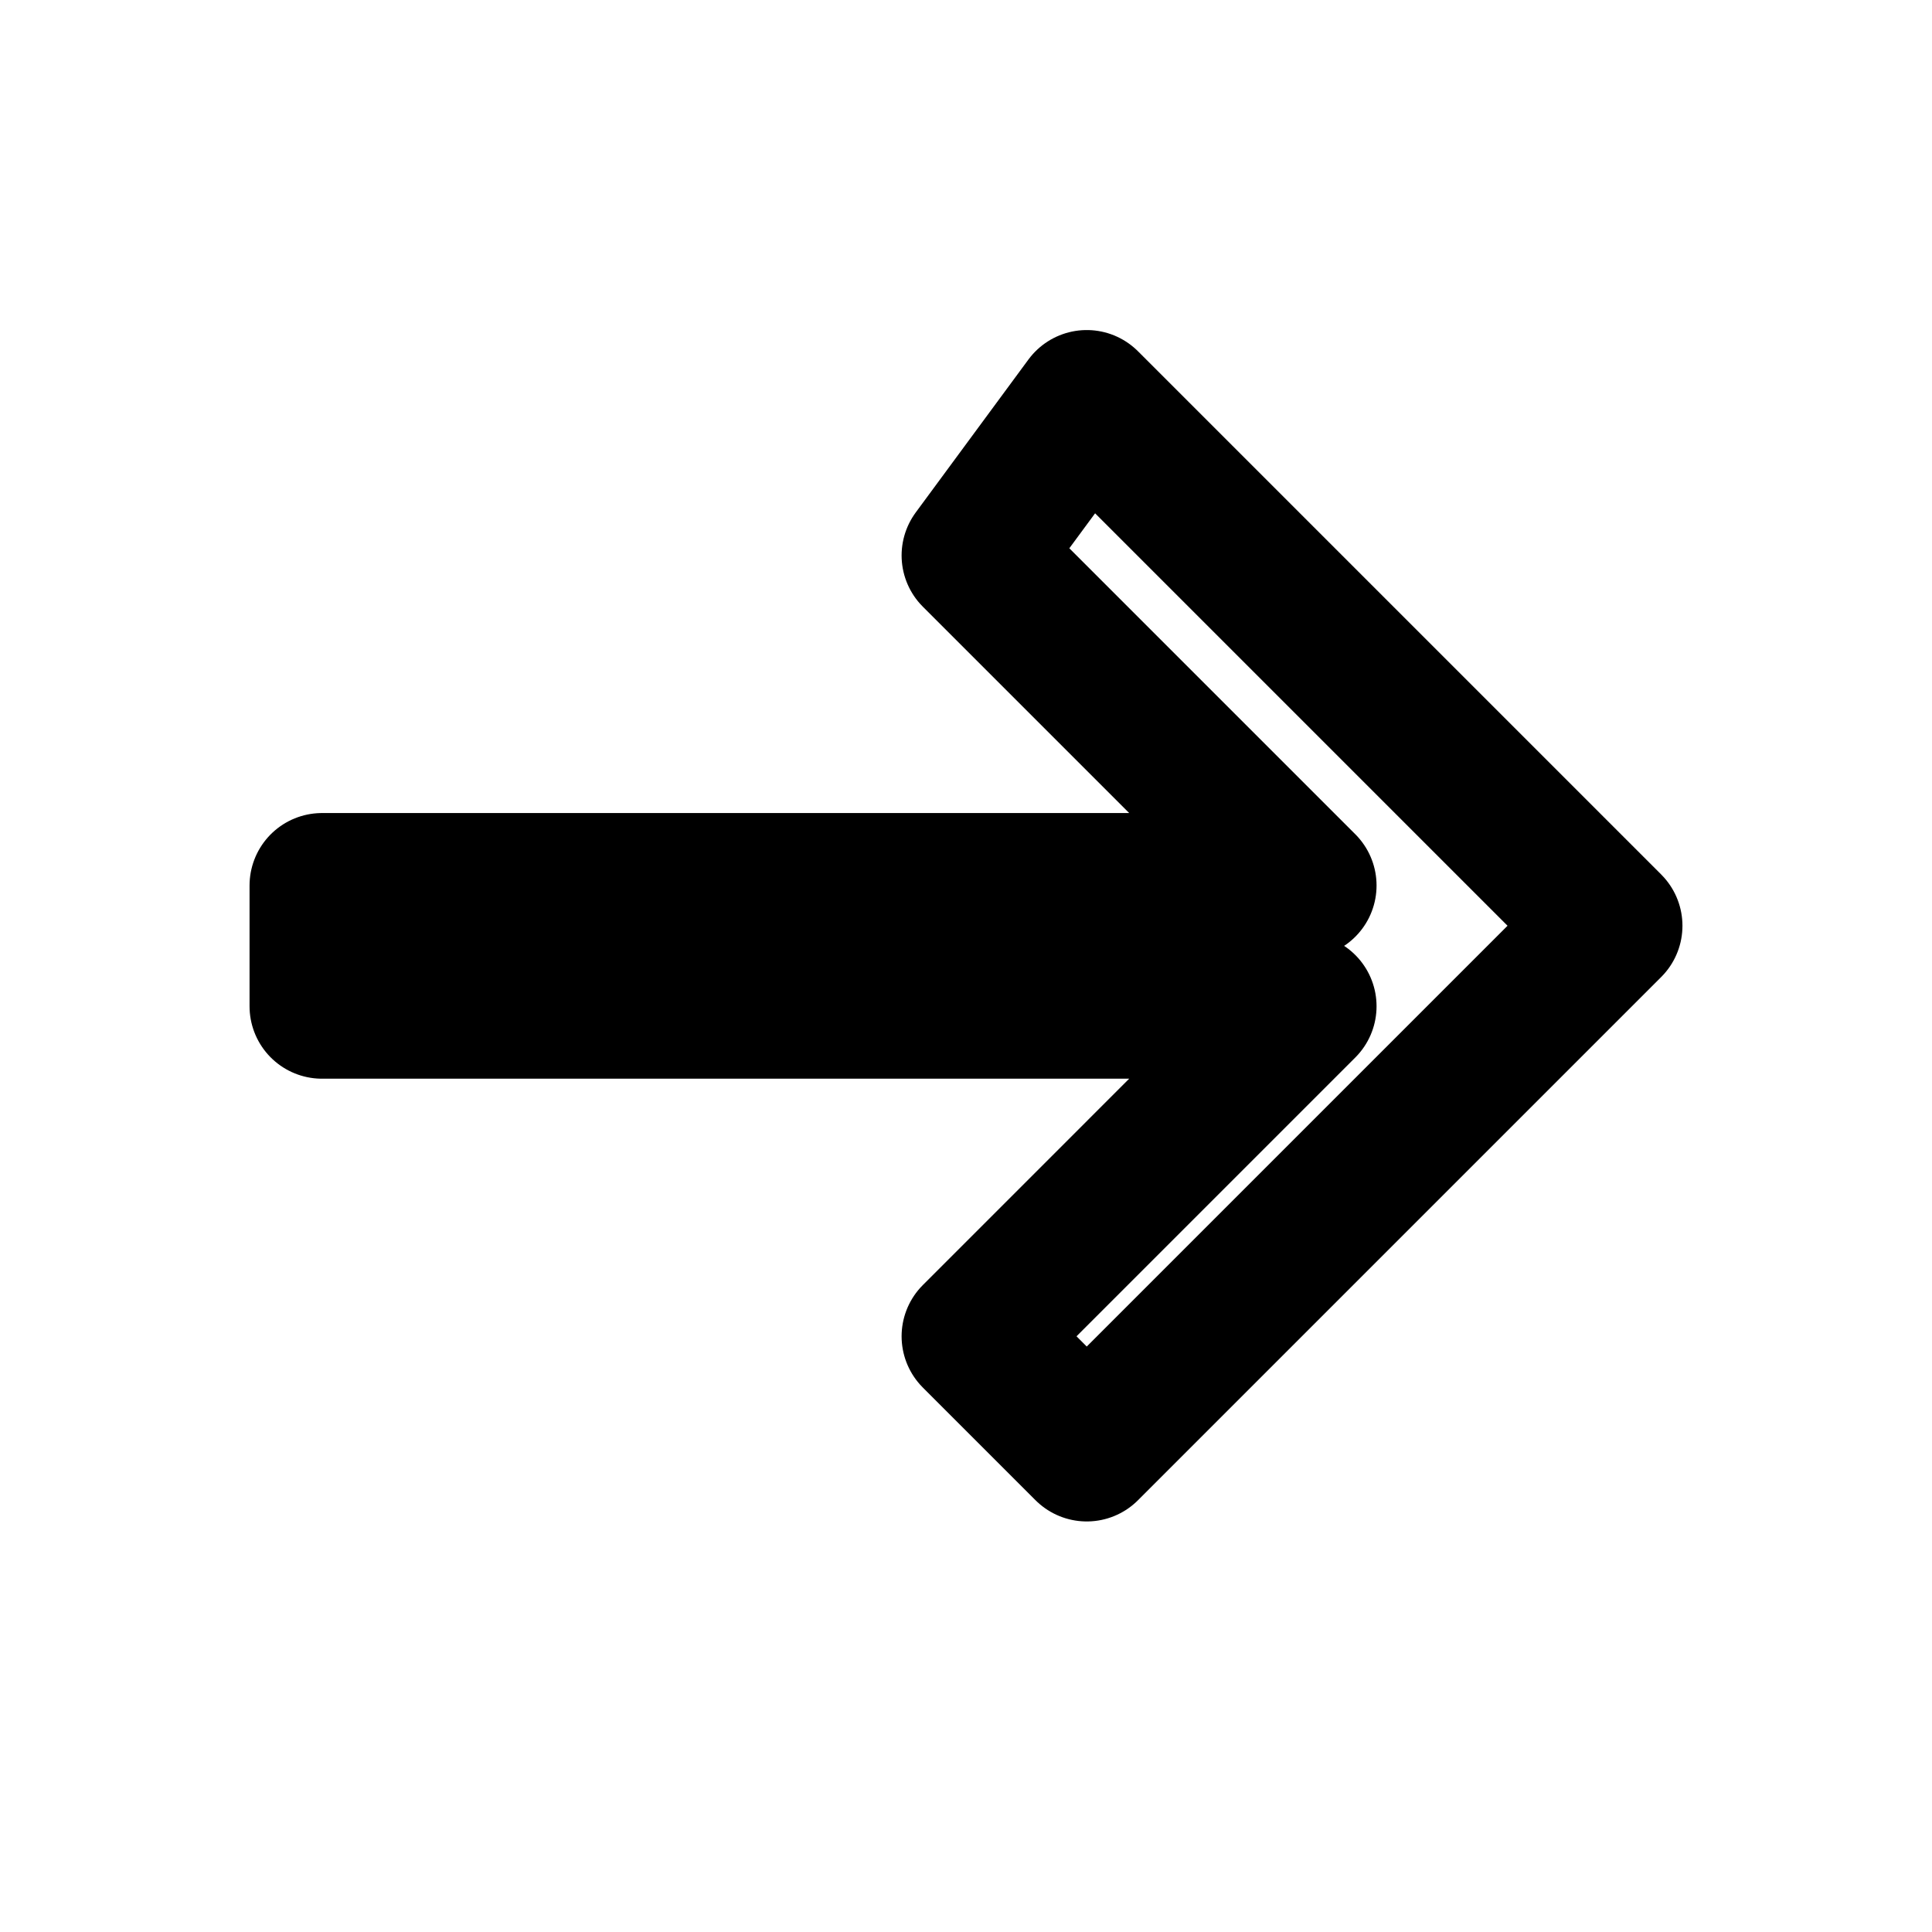
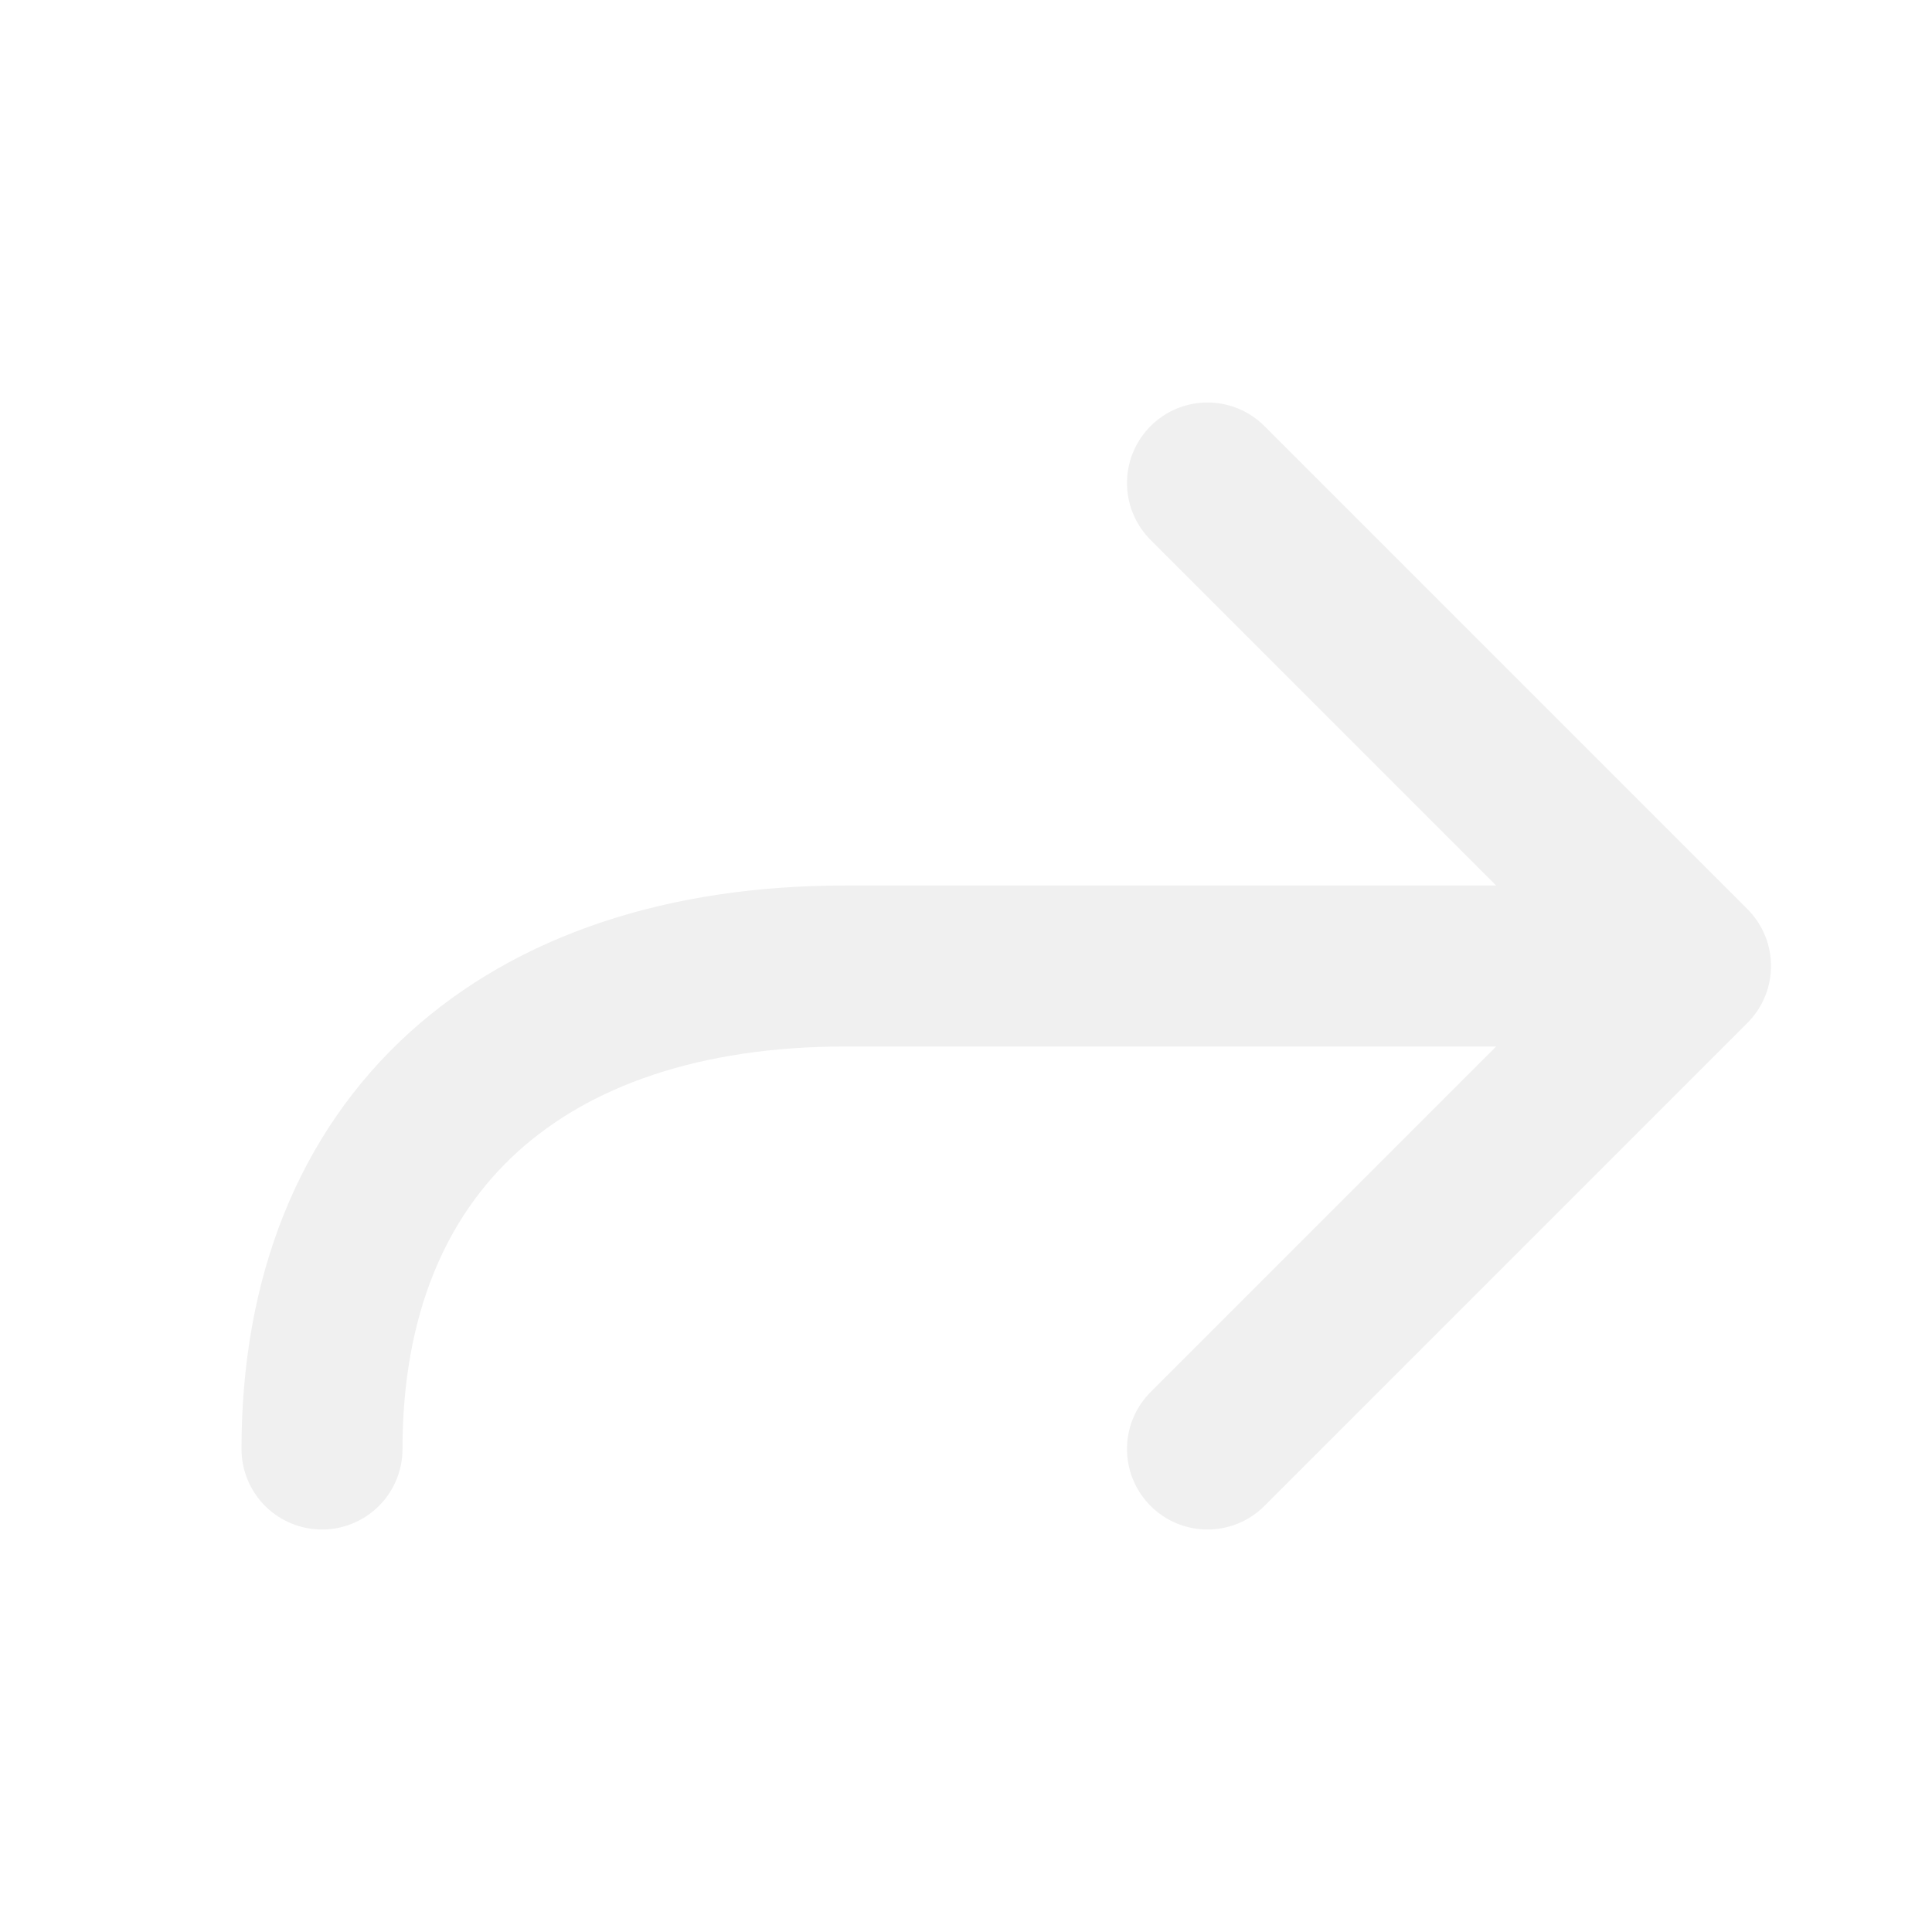
- <svg xmlns="http://www.w3.org/2000/svg" viewBox="0 0 24 24" fill="none" stroke="currentColor" stroke-width="1.8" stroke-linecap="round" stroke-linejoin="round">
-   <path d="M4 11h12.2l-4.1-4.1L13.5 5 20 11.5 13.5 18l-1.4-1.4 4.1-4.1H4v-1z" />
+ <svg xmlns="http://www.w3.org/2000/svg" viewBox="0 0 24 24" aria-hidden="true">
+   <path d="m15 6 6 6-6 6" fill="none" stroke="#f0f0f0" stroke-width="2" stroke-linecap="round" stroke-linejoin="round" />
+   <path d="M20 12h-9.5C6.5 12 4 14.2 4 18" fill="none" stroke="#f0f0f0" stroke-width="2" stroke-linecap="round" />
</svg>
